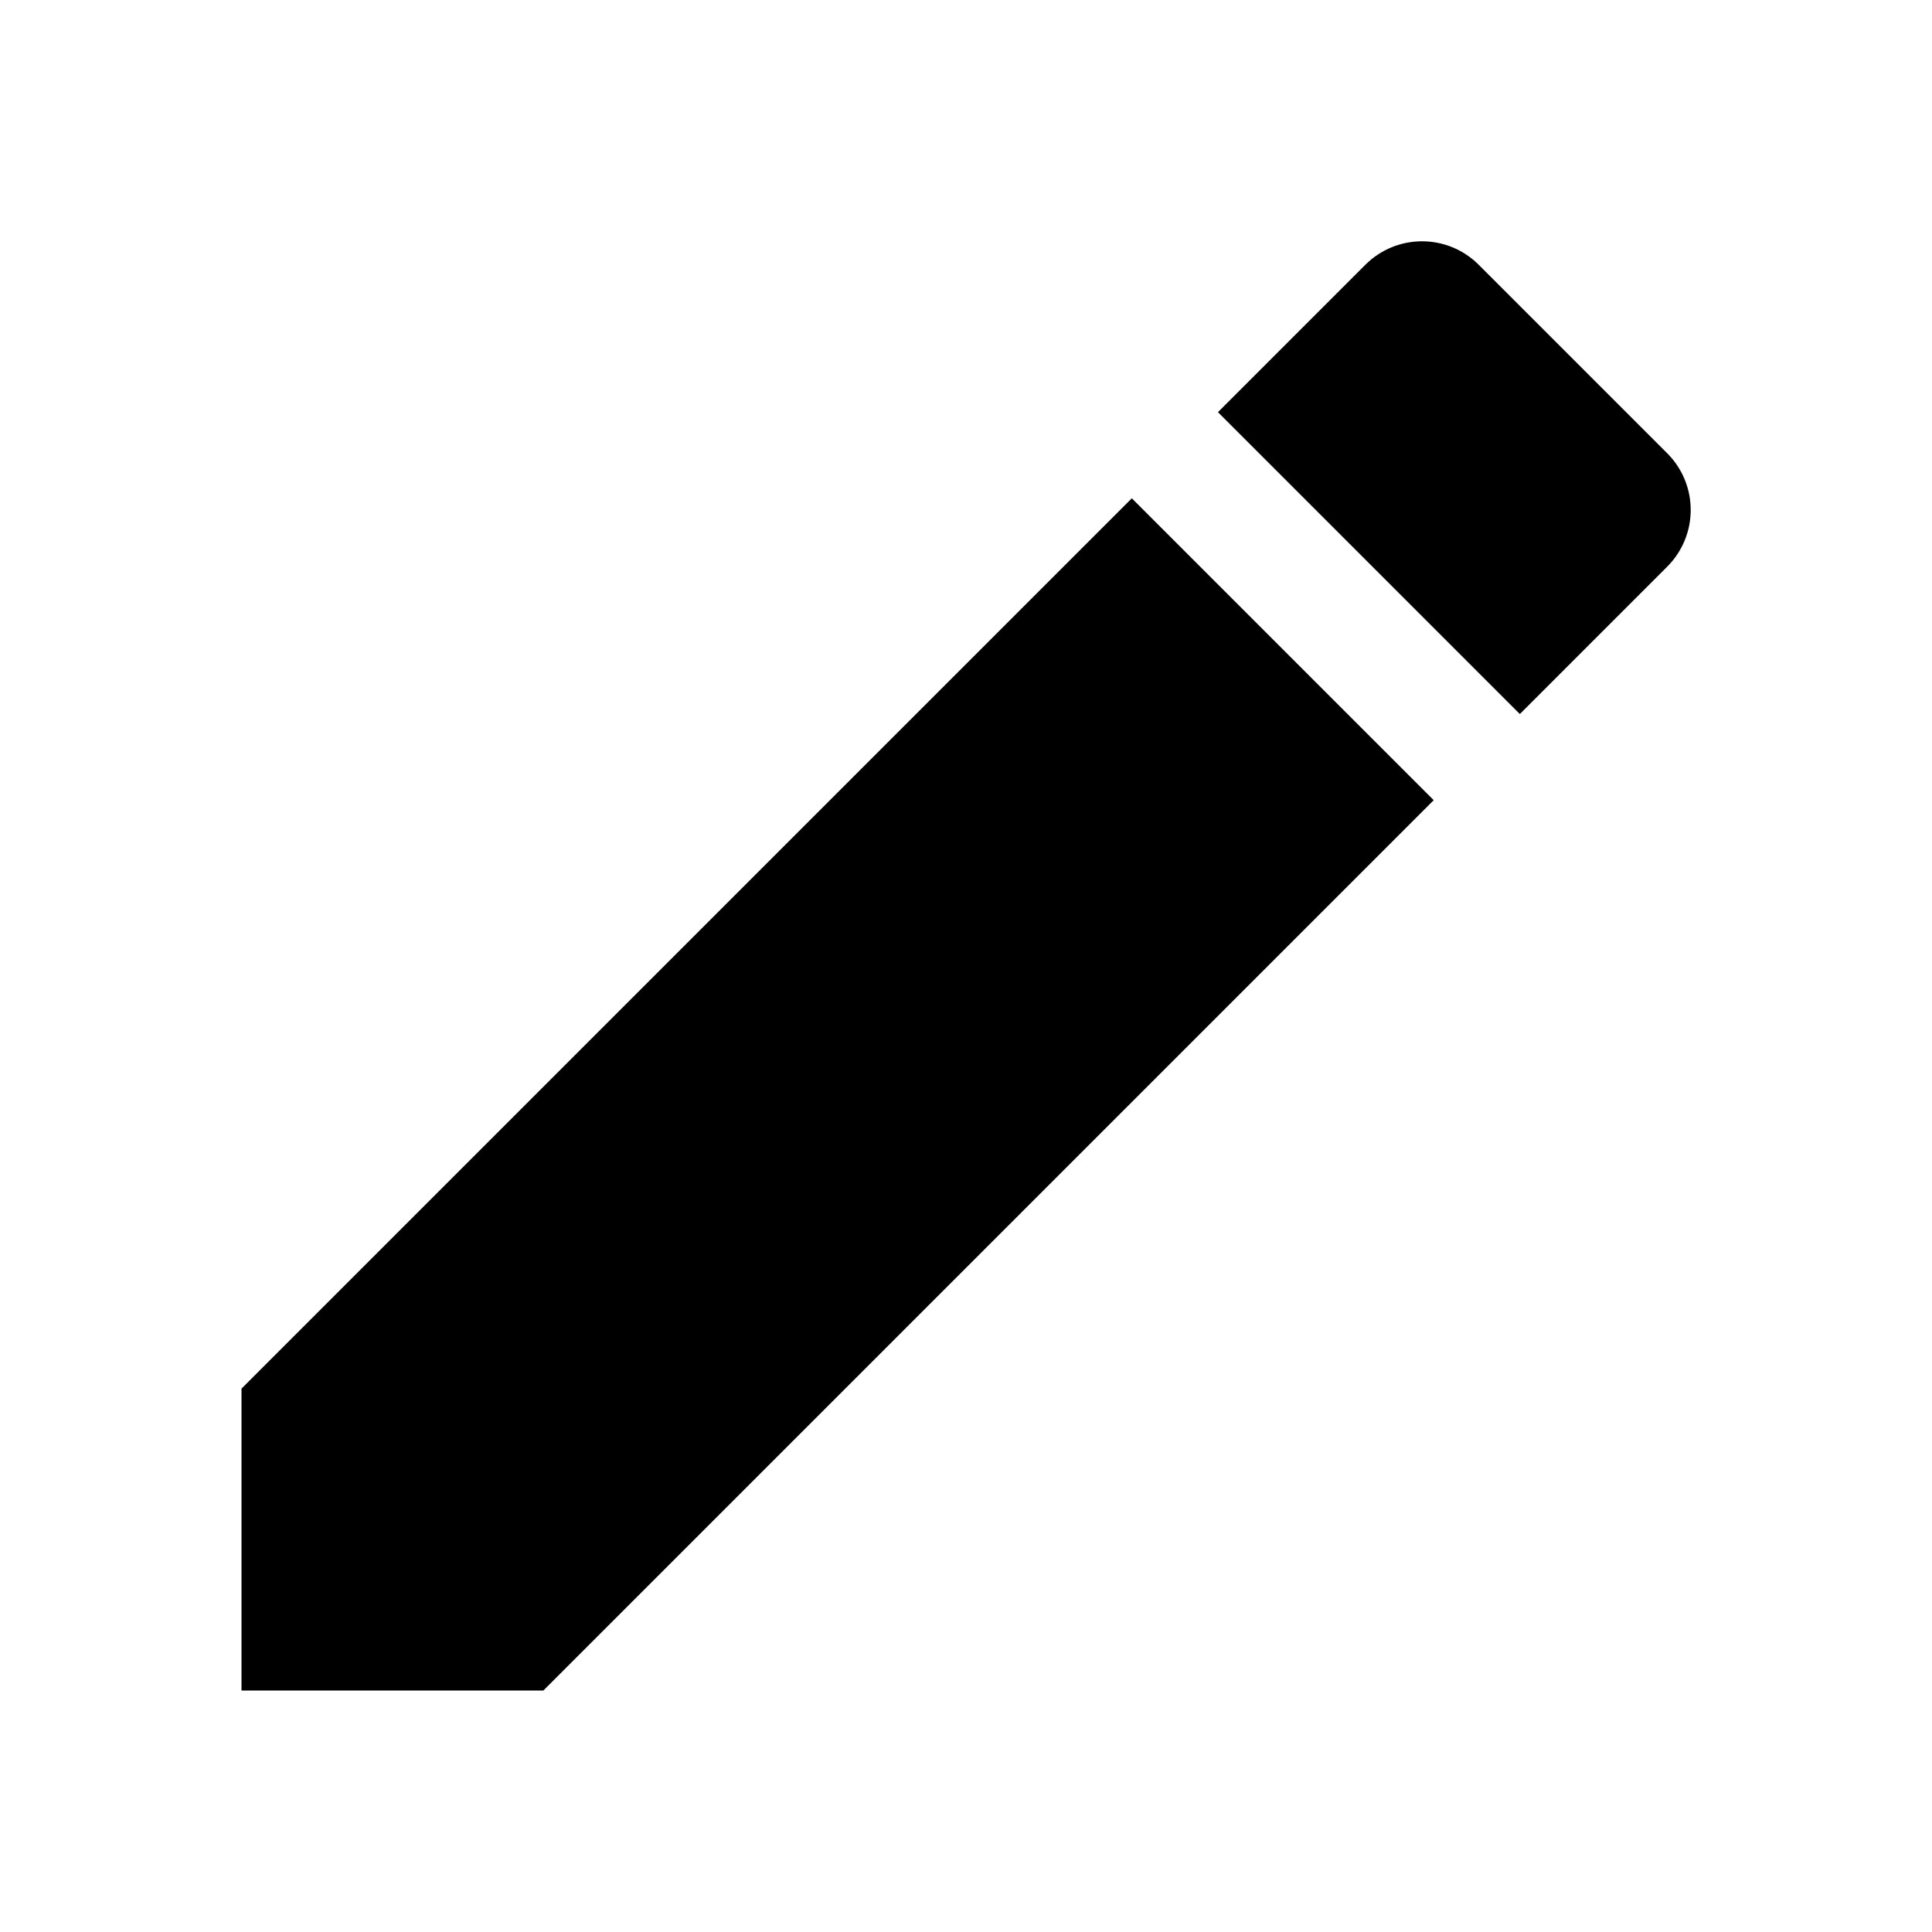
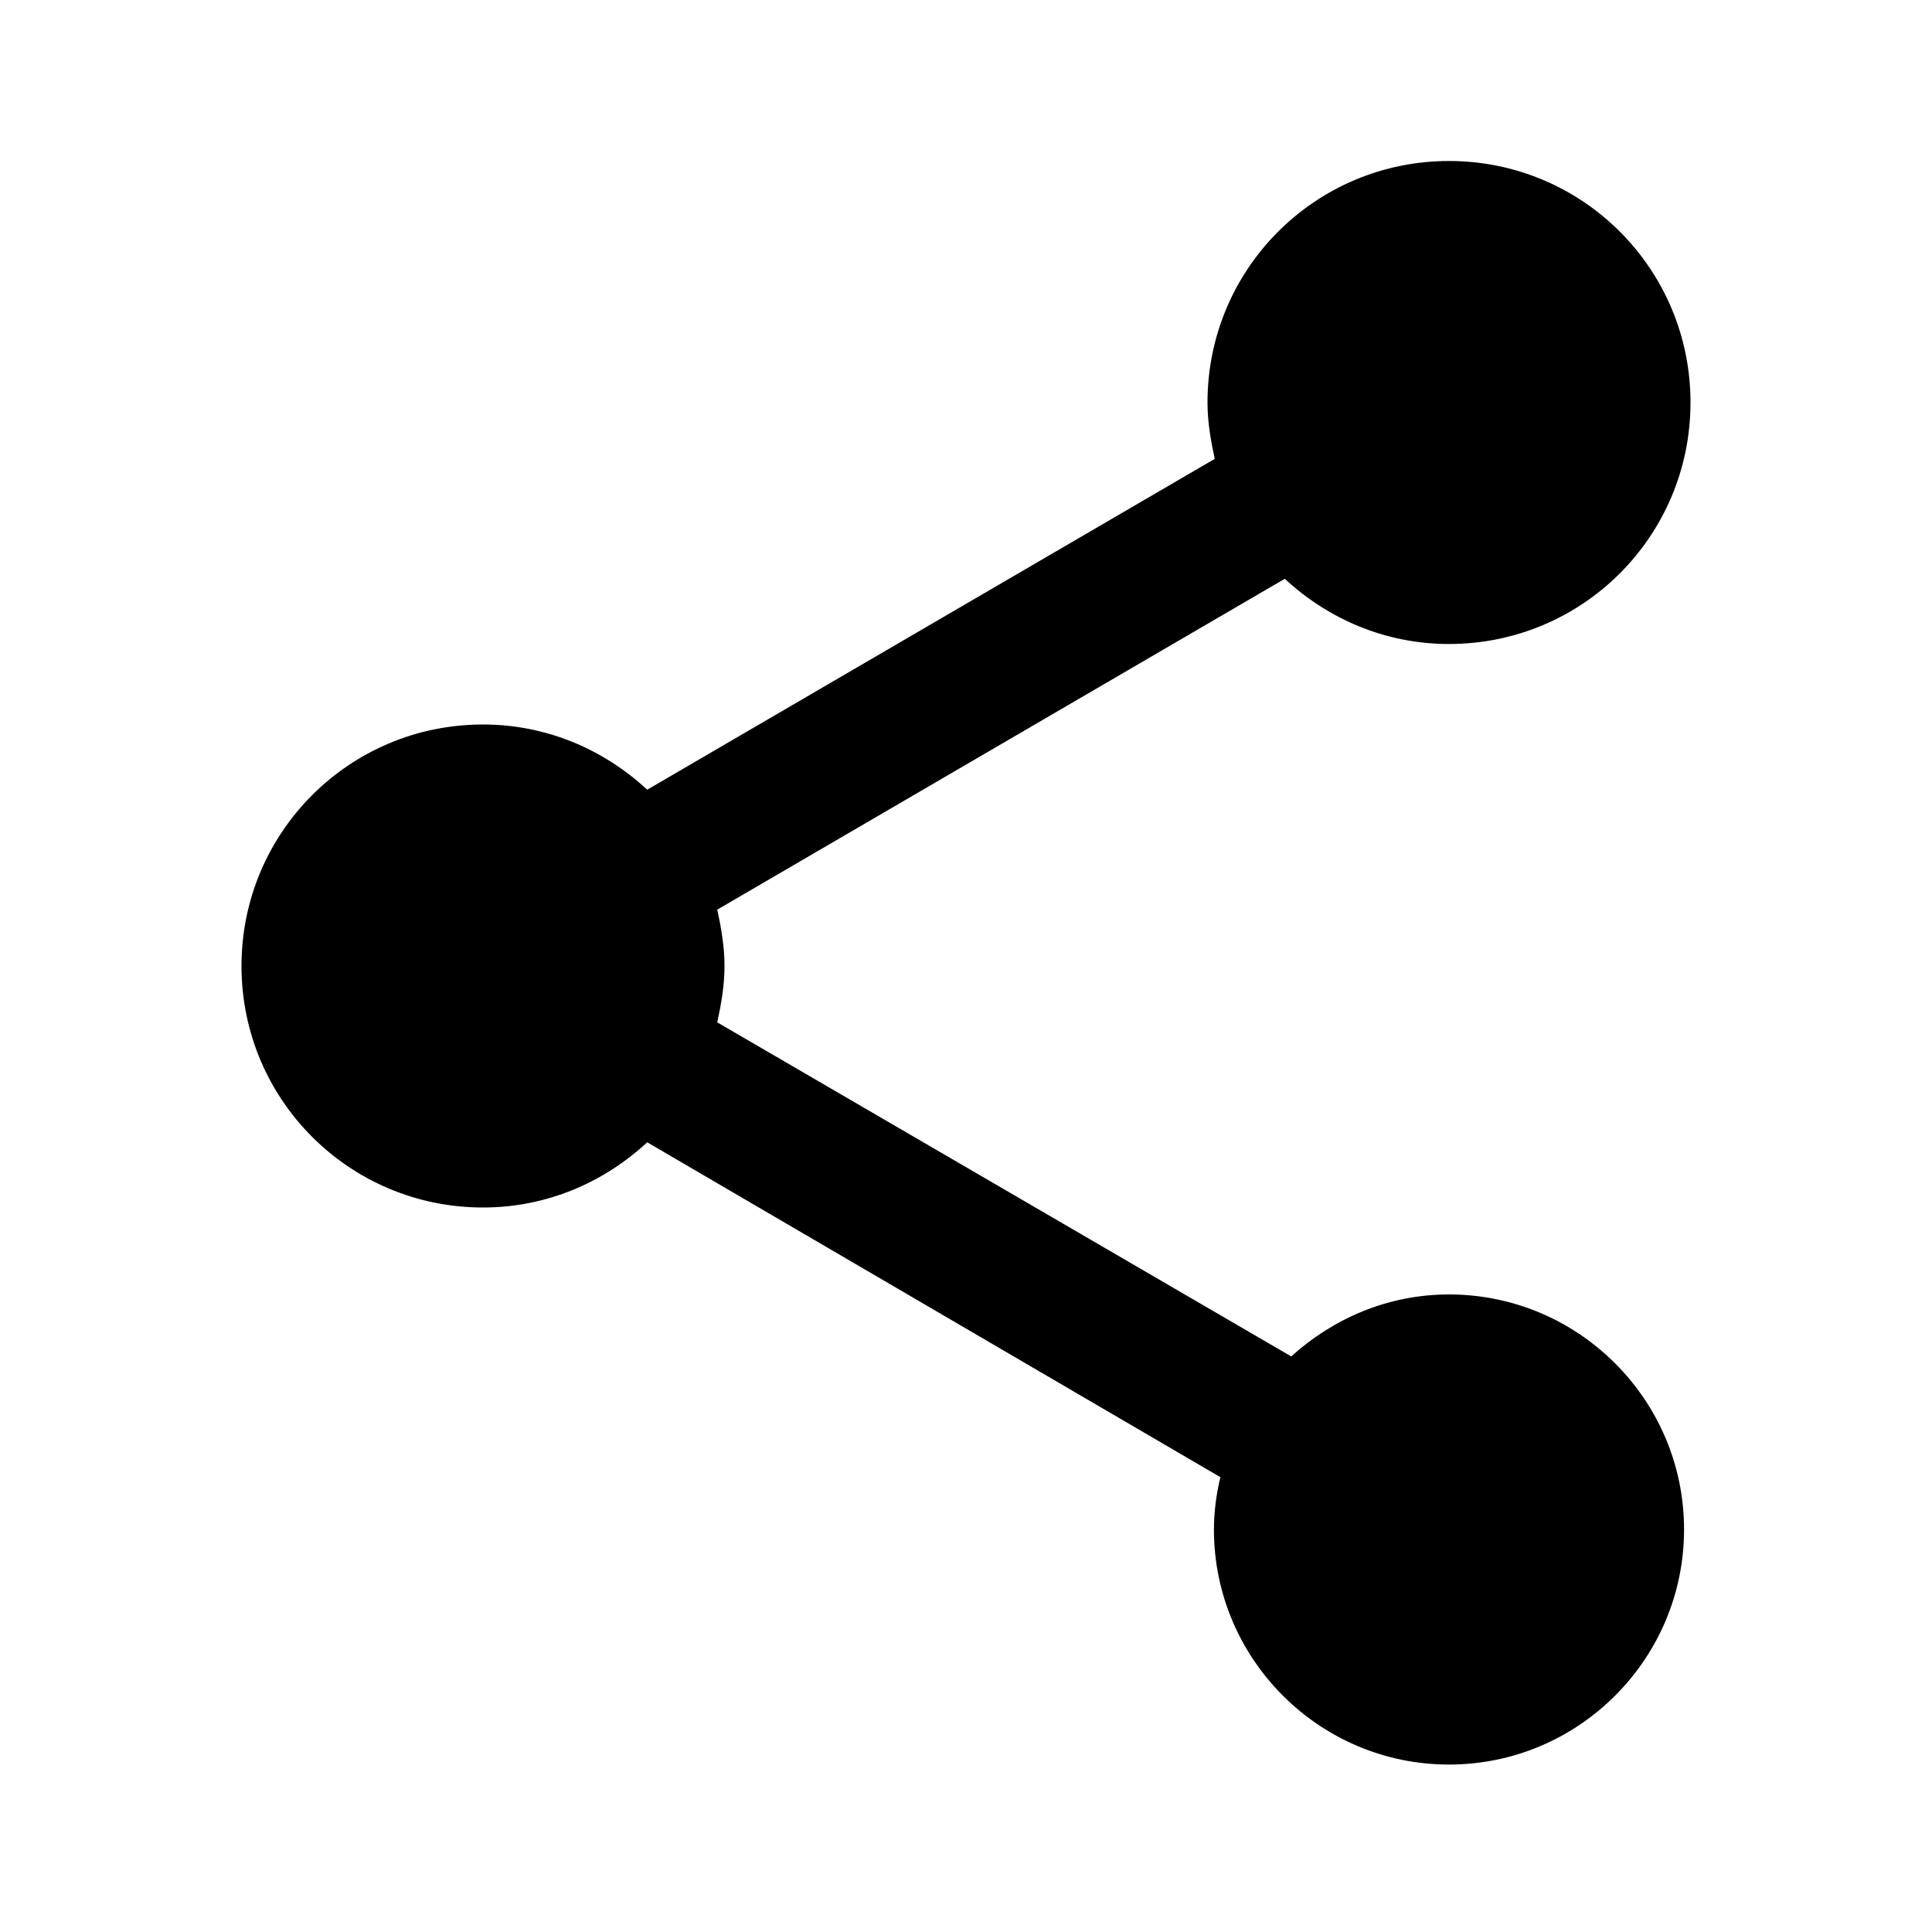
<svg xmlns="http://www.w3.org/2000/svg" height="24px" viewBox="0 0 24 24" width="24px" fill="#000000">
  <path d="M0 0h24v24H0z" fill="none" />
-   <path d="M3 17.25V21h3.75L17.81 9.94l-3.75-3.75L3 17.25zM20.71 7.04c.39-.39.39-1.02 0-1.41l-2.34-2.34c-.39-.39-1.02-.39-1.41 0l-1.83 1.83 3.75 3.75 1.83-1.83z" />
+   <path d="M18 16.08c-.76 0-1.44.3-1.96.77L8.91 12.7c.05-.23.09-.46.09-.7s-.04-.47-.09-.7l7.05-4.11c.54.5 1.25.81 2.04.81 1.66 0 3-1.34 3-3s-1.34-3-3-3-3 1.34-3 3c0 .24.04.47.09.7L8.04 9.81C7.5 9.31 6.79 9 6 9c-1.66 0-3 1.34-3 3s1.34 3 3 3c.79 0 1.5-.31 2.04-.81l7.12 4.16c-.05.21-.08.43-.08.65 0 1.61 1.31 2.92 2.92 2.92 1.61 0 2.92-1.31 2.92-2.92s-1.31-2.92-2.92-2.92z" />
</svg>
